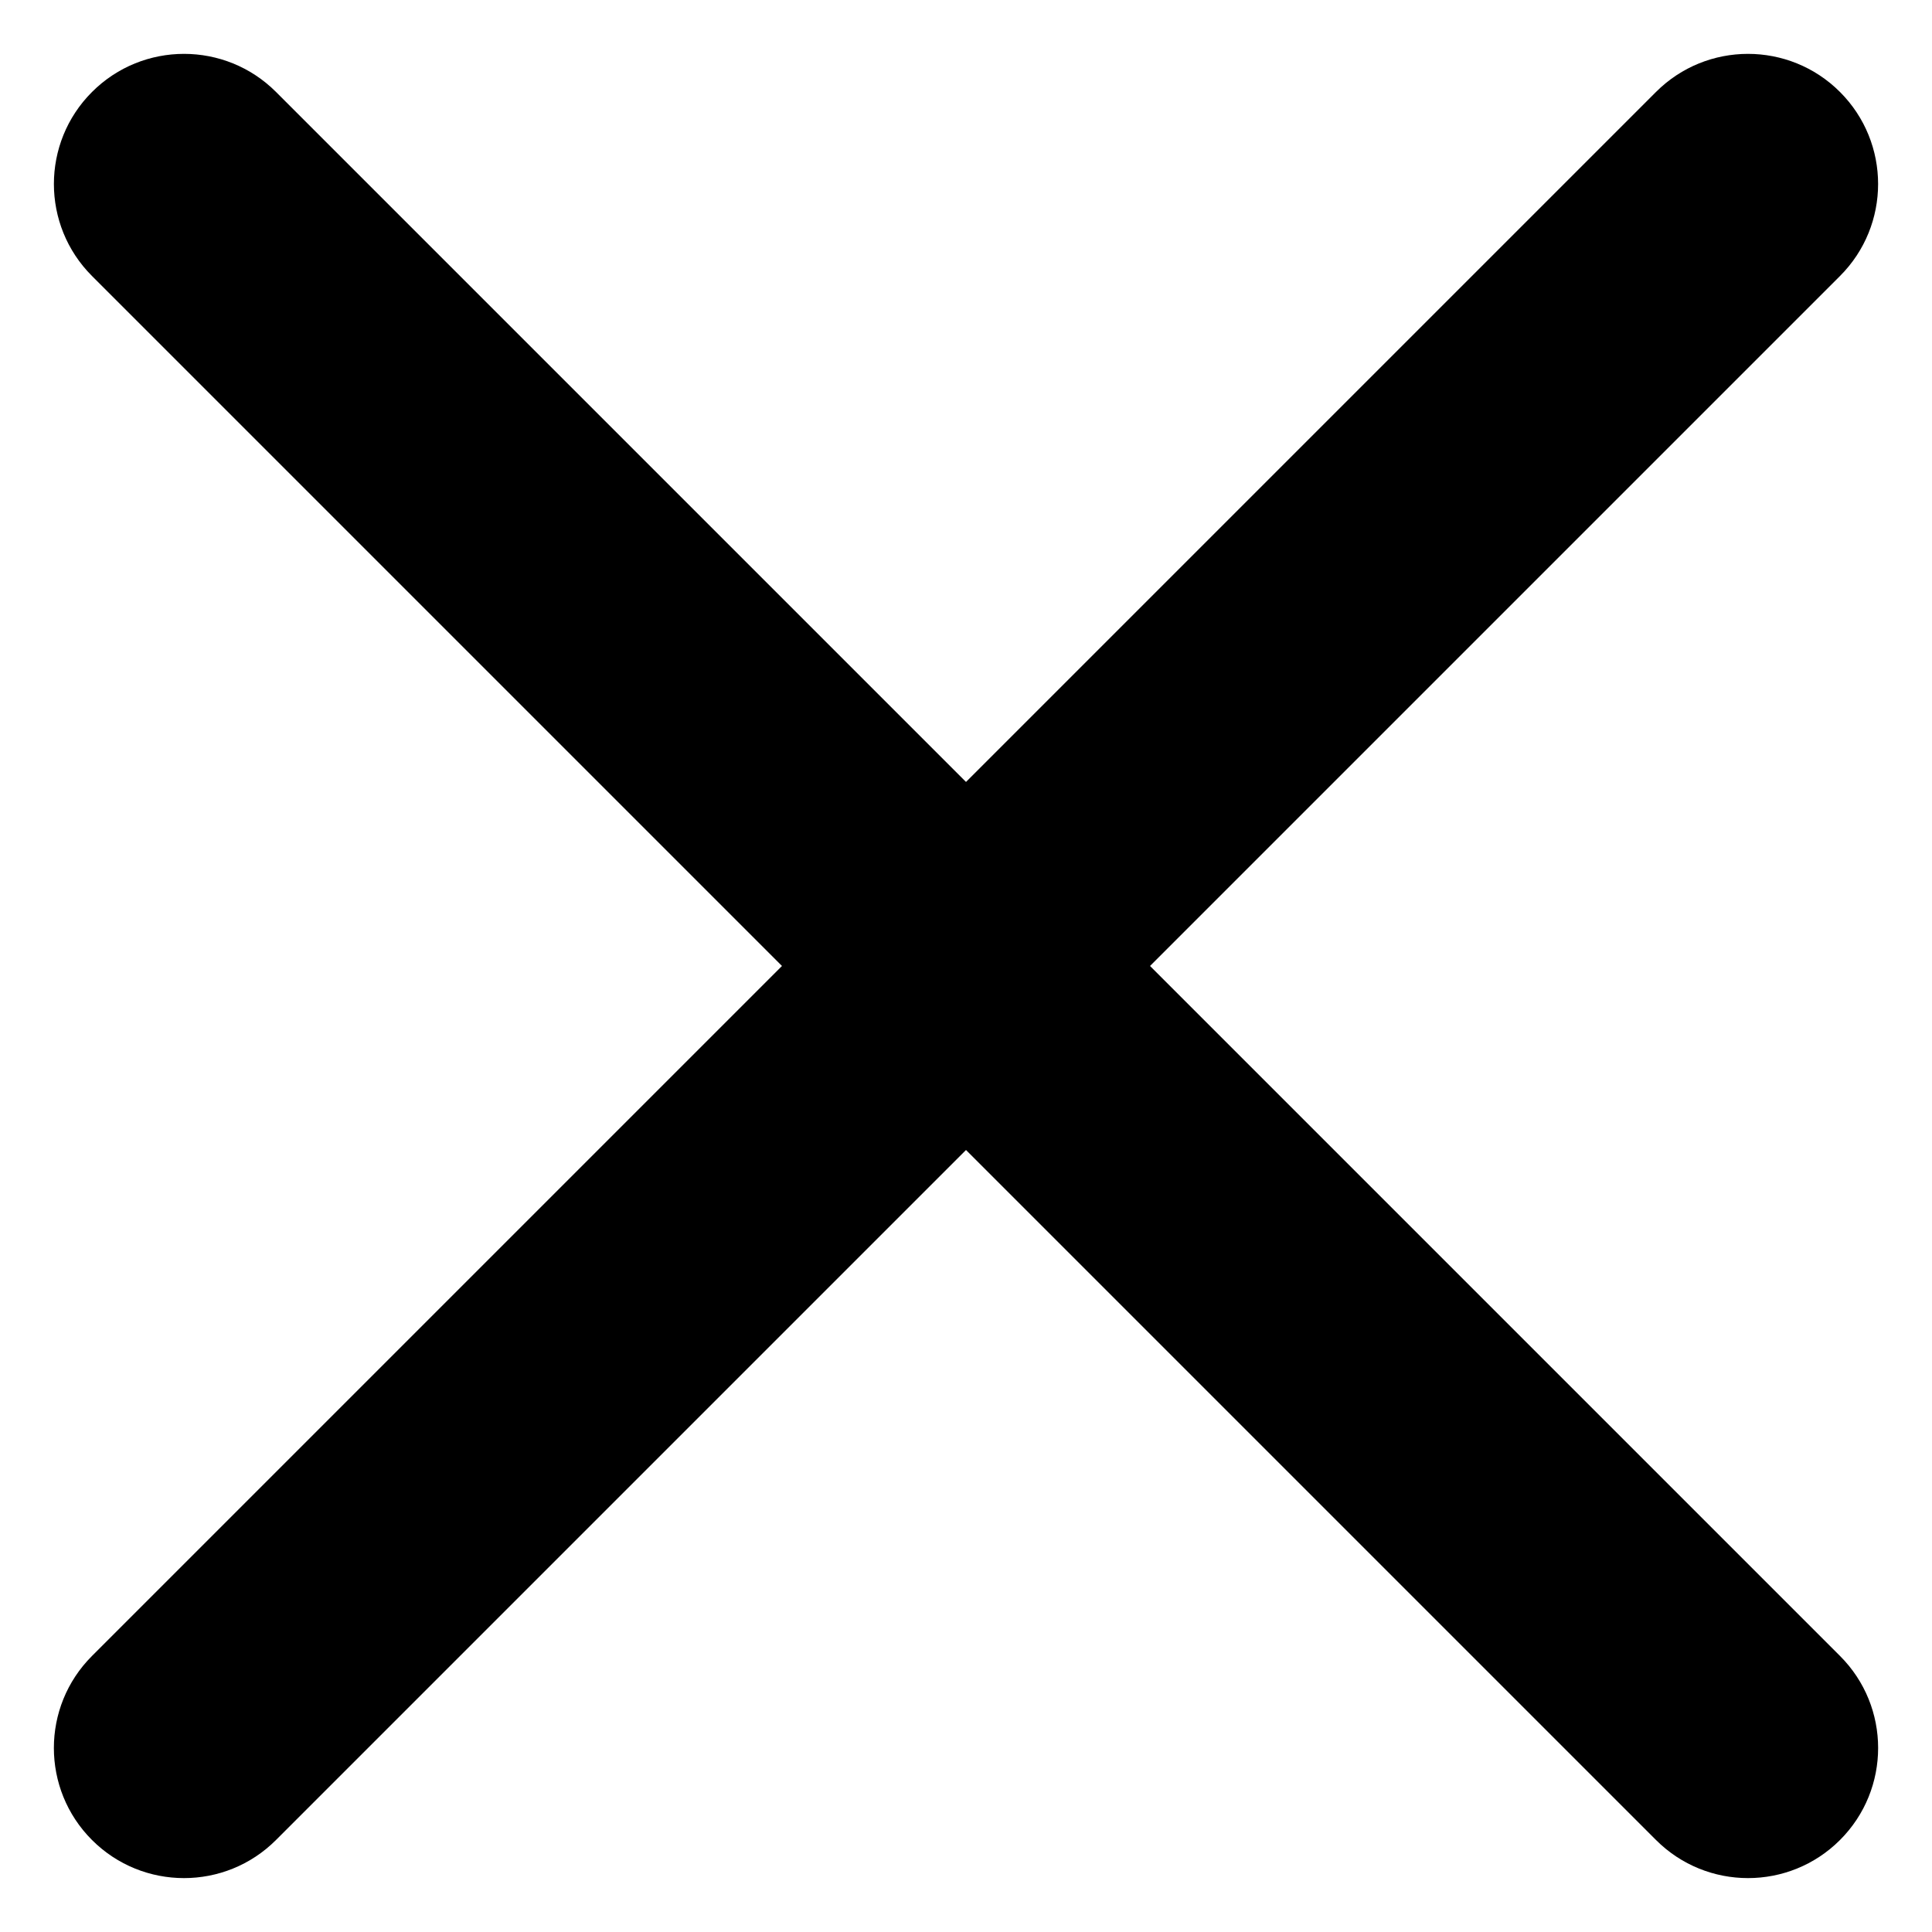
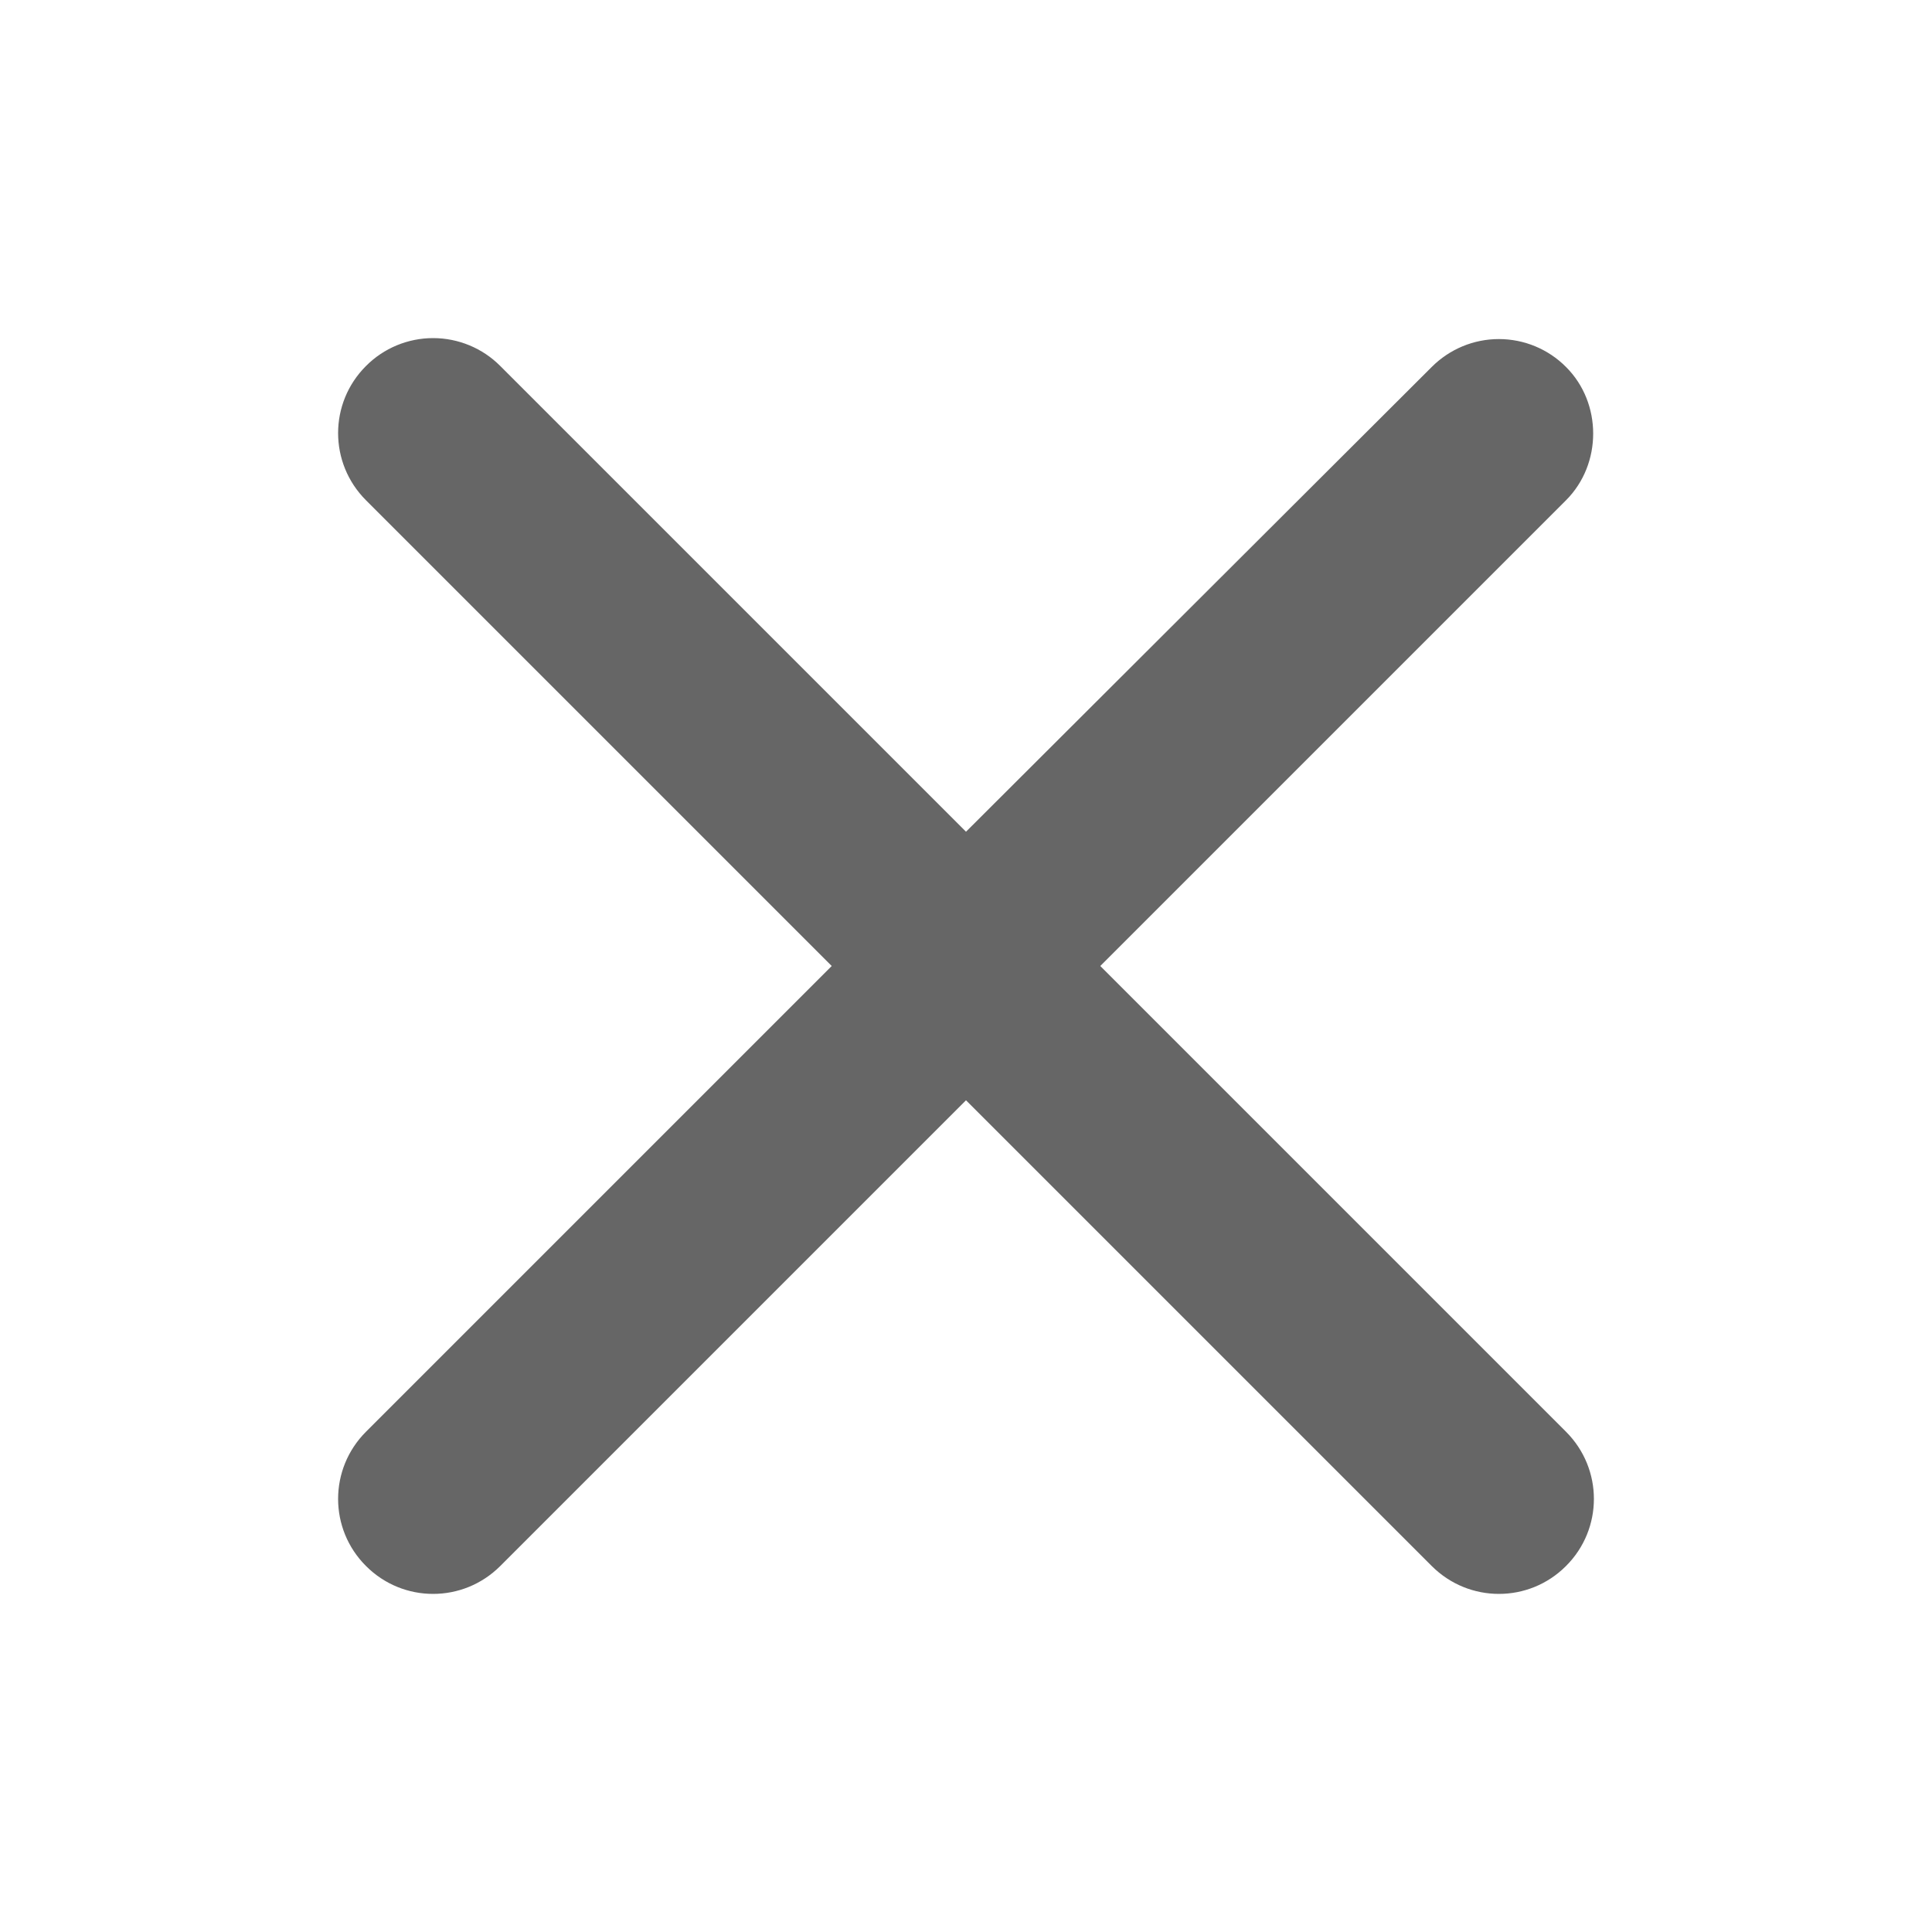
- <svg xmlns="http://www.w3.org/2000/svg" width="17" height="17" viewBox="0 0 17 17">
-   <rect y="1.619" width="2.29" height="21.752" rx="1.145" transform="rotate(-45 0 1.61902)" />
-   <rect x="1.619" y="17" width="2.29" height="21.752" rx="1.145" transform="rotate(-135 1.61902 17)" />
+ <svg xmlns="http://www.w3.org/2000/svg" width="16" height="16" viewBox="0 0 16 16">
+   <path d="M12.969 3.039C12.822 2.891 12.622 2.808 12.413 2.808C12.204 2.808 12.005 2.891 11.857 3.039L8 6.888L4.143 3.031C3.996 2.883 3.795 2.8 3.587 2.8C3.378 2.8 3.178 2.883 3.031 3.031C2.723 3.338 2.723 3.835 3.031 4.143L6.888 8L3.031 11.857C2.723 12.165 2.723 12.662 3.031 12.969C3.338 13.277 3.835 13.277 4.143 12.969L8 9.112L11.857 12.969C12.165 13.277 12.662 13.277 12.969 12.969C13.277 12.662 13.277 12.165 12.969 11.857L9.112 8L12.969 4.143C13.269 3.843 13.269 3.338 12.969 3.039Z" fill="black" fill-opacity="0.6" />
</svg>
